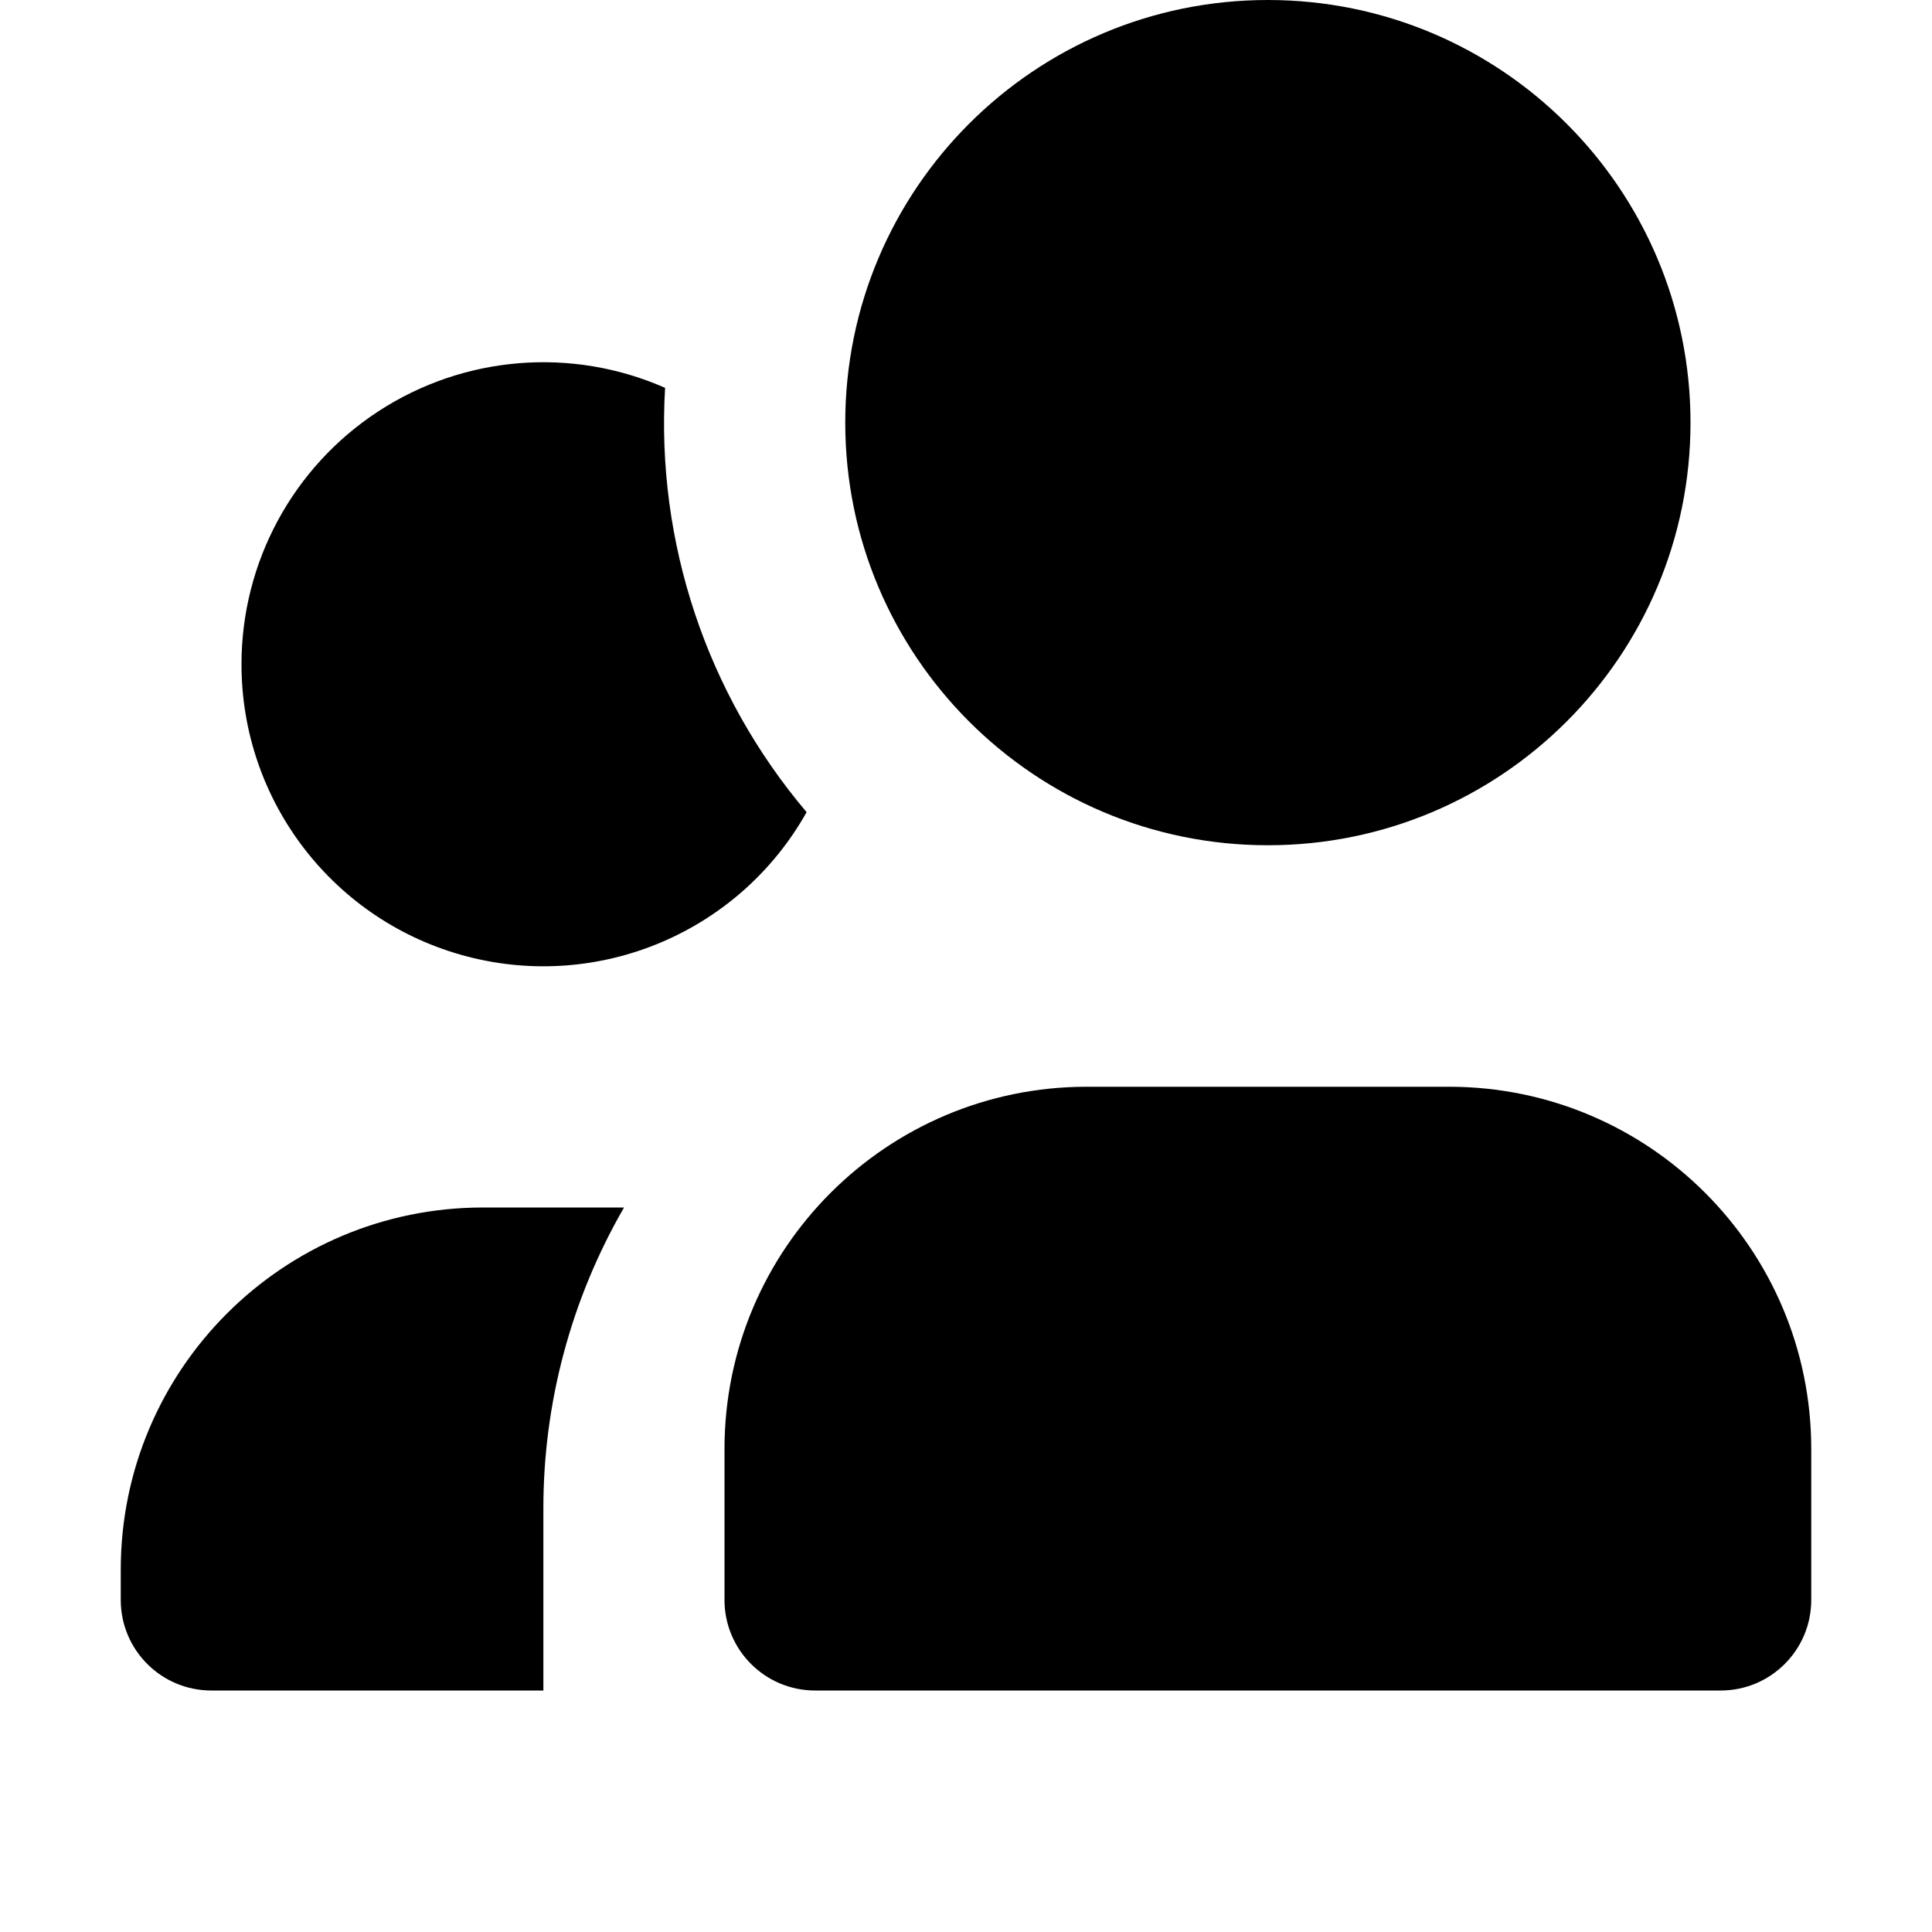
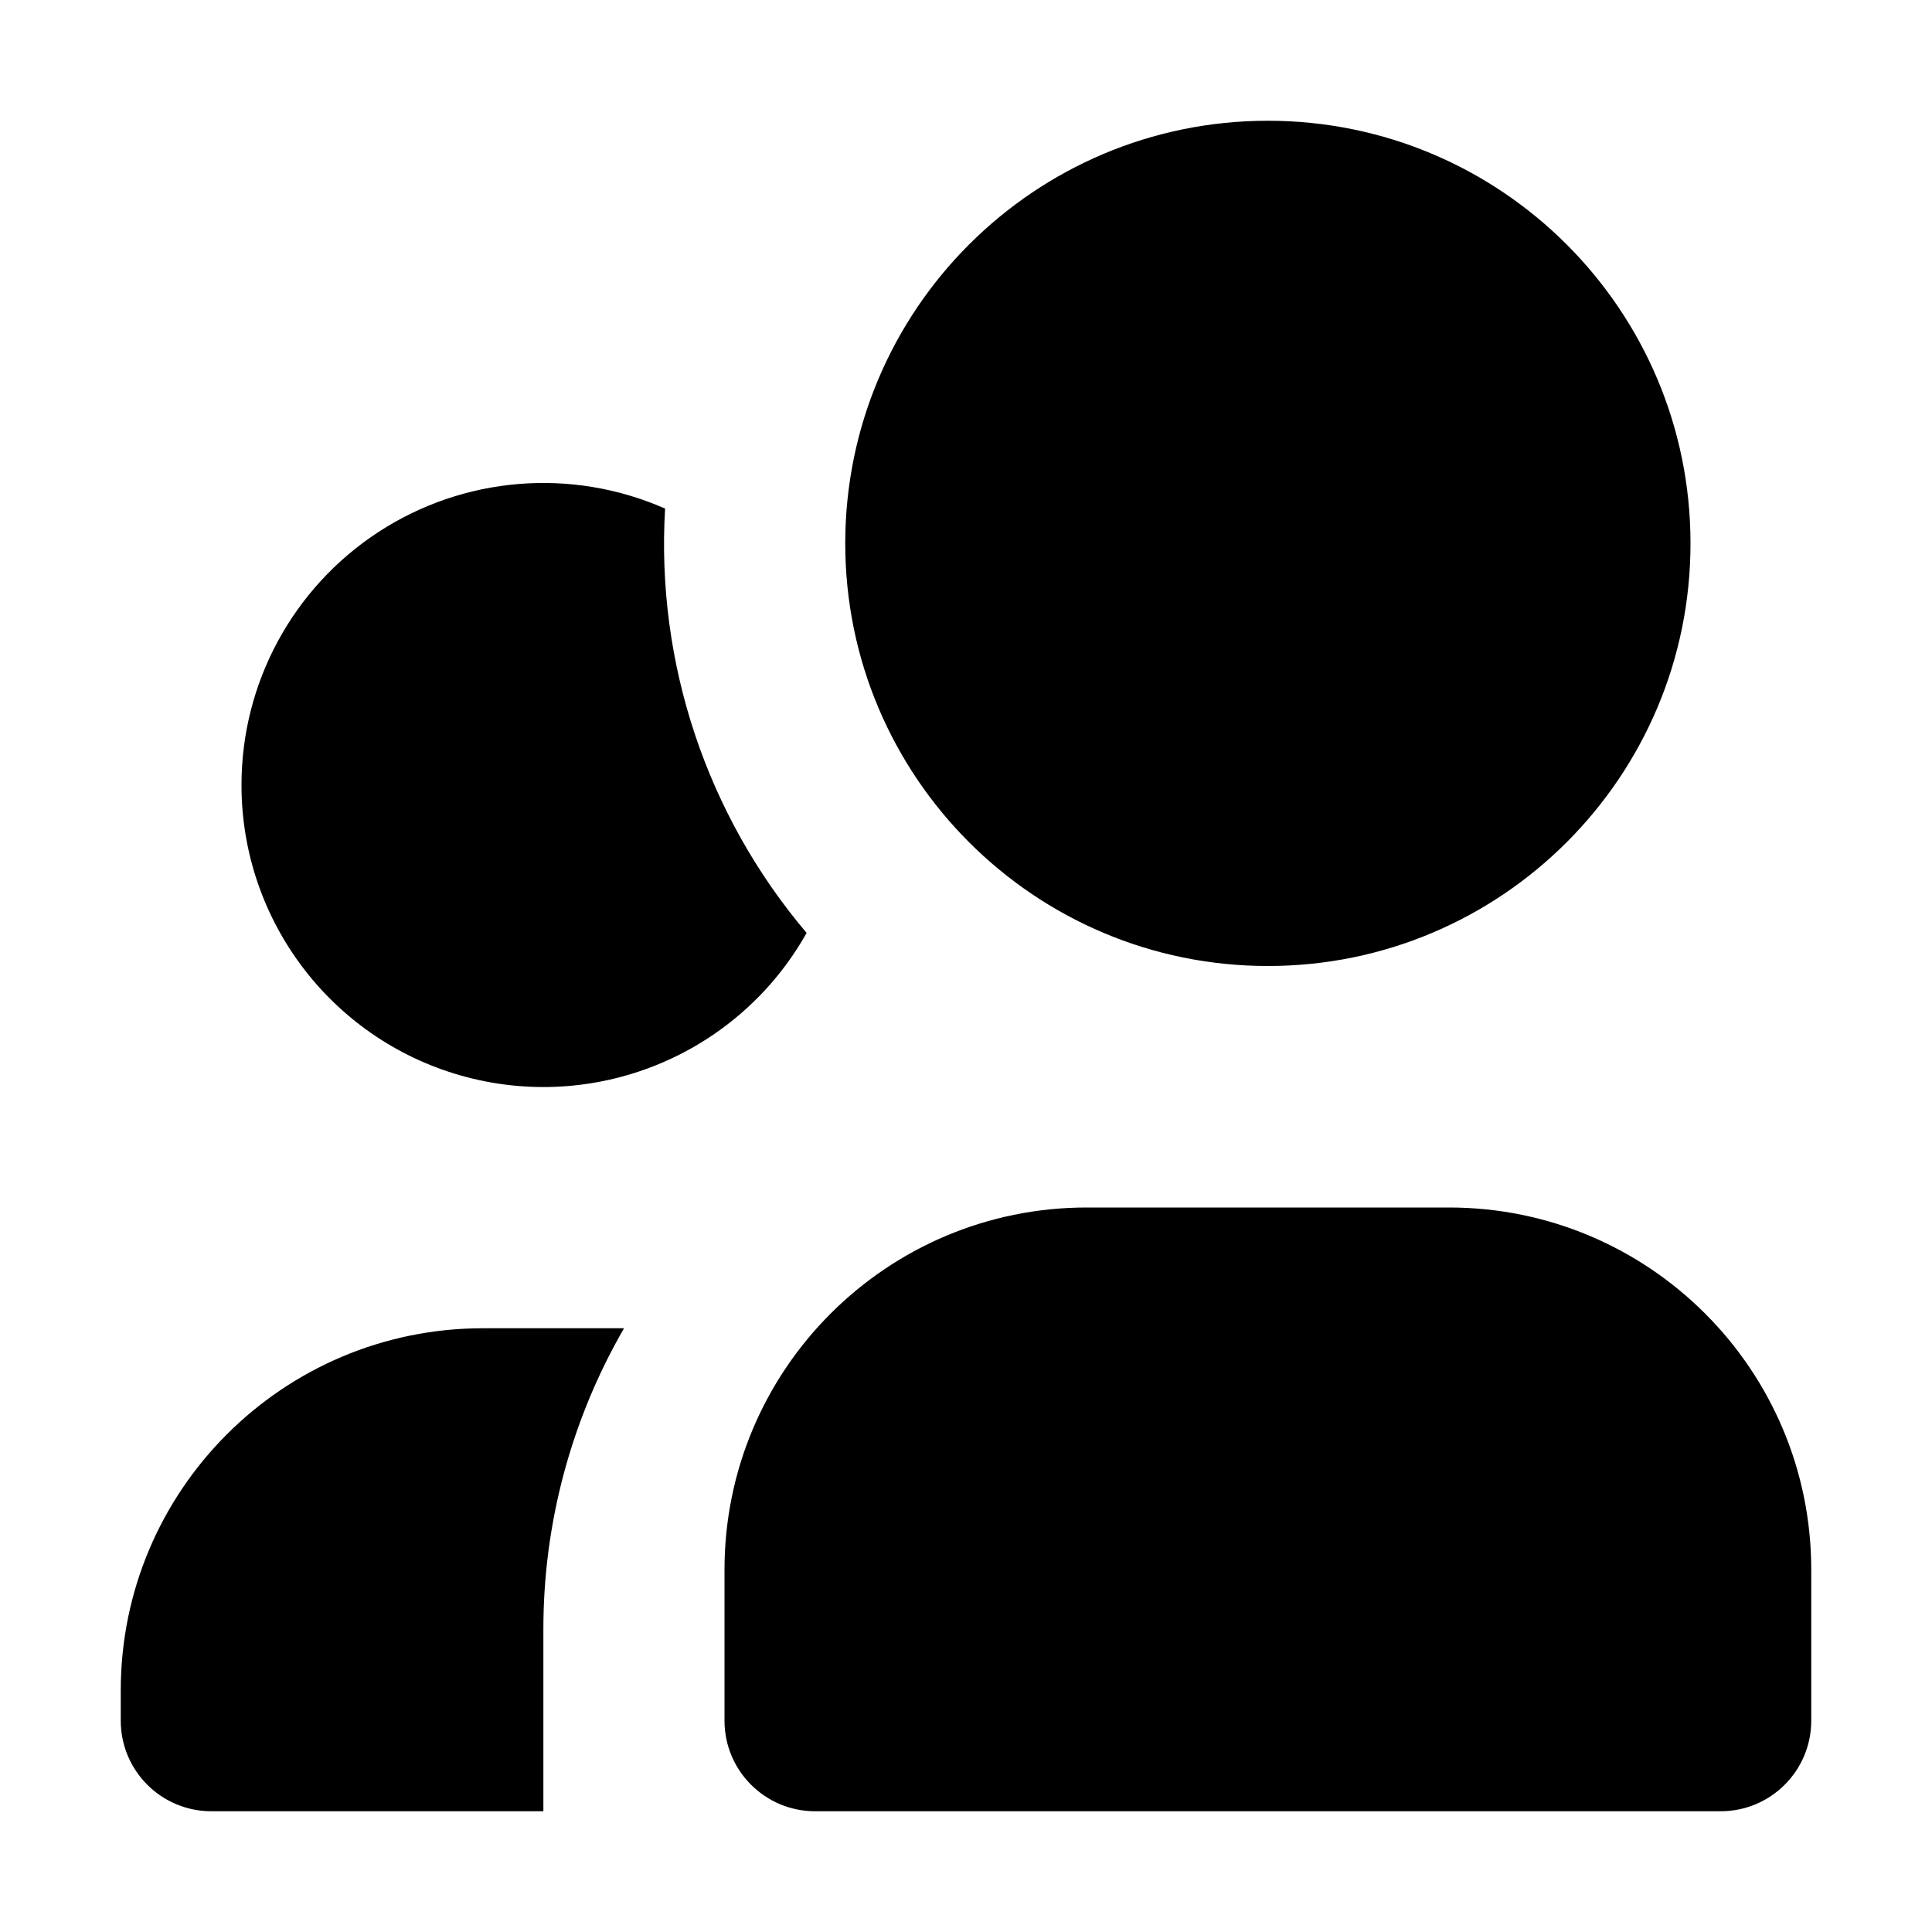
<svg xmlns="http://www.w3.org/2000/svg" width="16" height="16" viewBox="0 0 16 16">
-   <path fill-rule="evenodd" clip-rule="evenodd" d="M10.5 7a3.5 3.5 0 1 0 0-7 3.5 3.5 0 0 0 0 7ZM9 9a3 3 0 0 0-3 3v1.25c0 .414.336.75.75.75h7.5a.75.75 0 0 0 .75-.75V12a3 3 0 0 0-3-3H9ZM5.508 3.212A4.98 4.98 0 0 0 6.68 6.726 2.5 2.5 0 0 1 2 5.5a2.5 2.5 0 0 1 3.508-2.288ZM5.168 10a4.977 4.977 0 0 0-.668 2.5V14H1.75a.75.75 0 0 1-.75-.75V13a3 3 0 0 1 3-3h1.169Z" fill="currentColor" />
+   <path fill-rule="evenodd" clip-rule="evenodd" d="M10.5 8a3.5 3.5 0 1 0 0-7 3.5 3.5 0 0 0 0 7ZM9 10a3 3 0 0 0-3 3v1.25c0 .414.336.75.75.75h7.5a.75.75 0 0 0 .75-.75V13a3 3 0 0 0-3-3H9ZM5.508 4.212A4.98 4.98 0 0 0 6.68 7.726 2.5 2.5 0 0 1 2 6.5a2.5 2.5 0 0 1 3.508-2.288ZM5.168 11a4.977 4.977 0 0 0-.668 2.5V15H1.75a.75.75 0 0 1-.75-.75V14a3 3 0 0 1 3-3h1.169Z" fill="currentColor" />
</svg>
